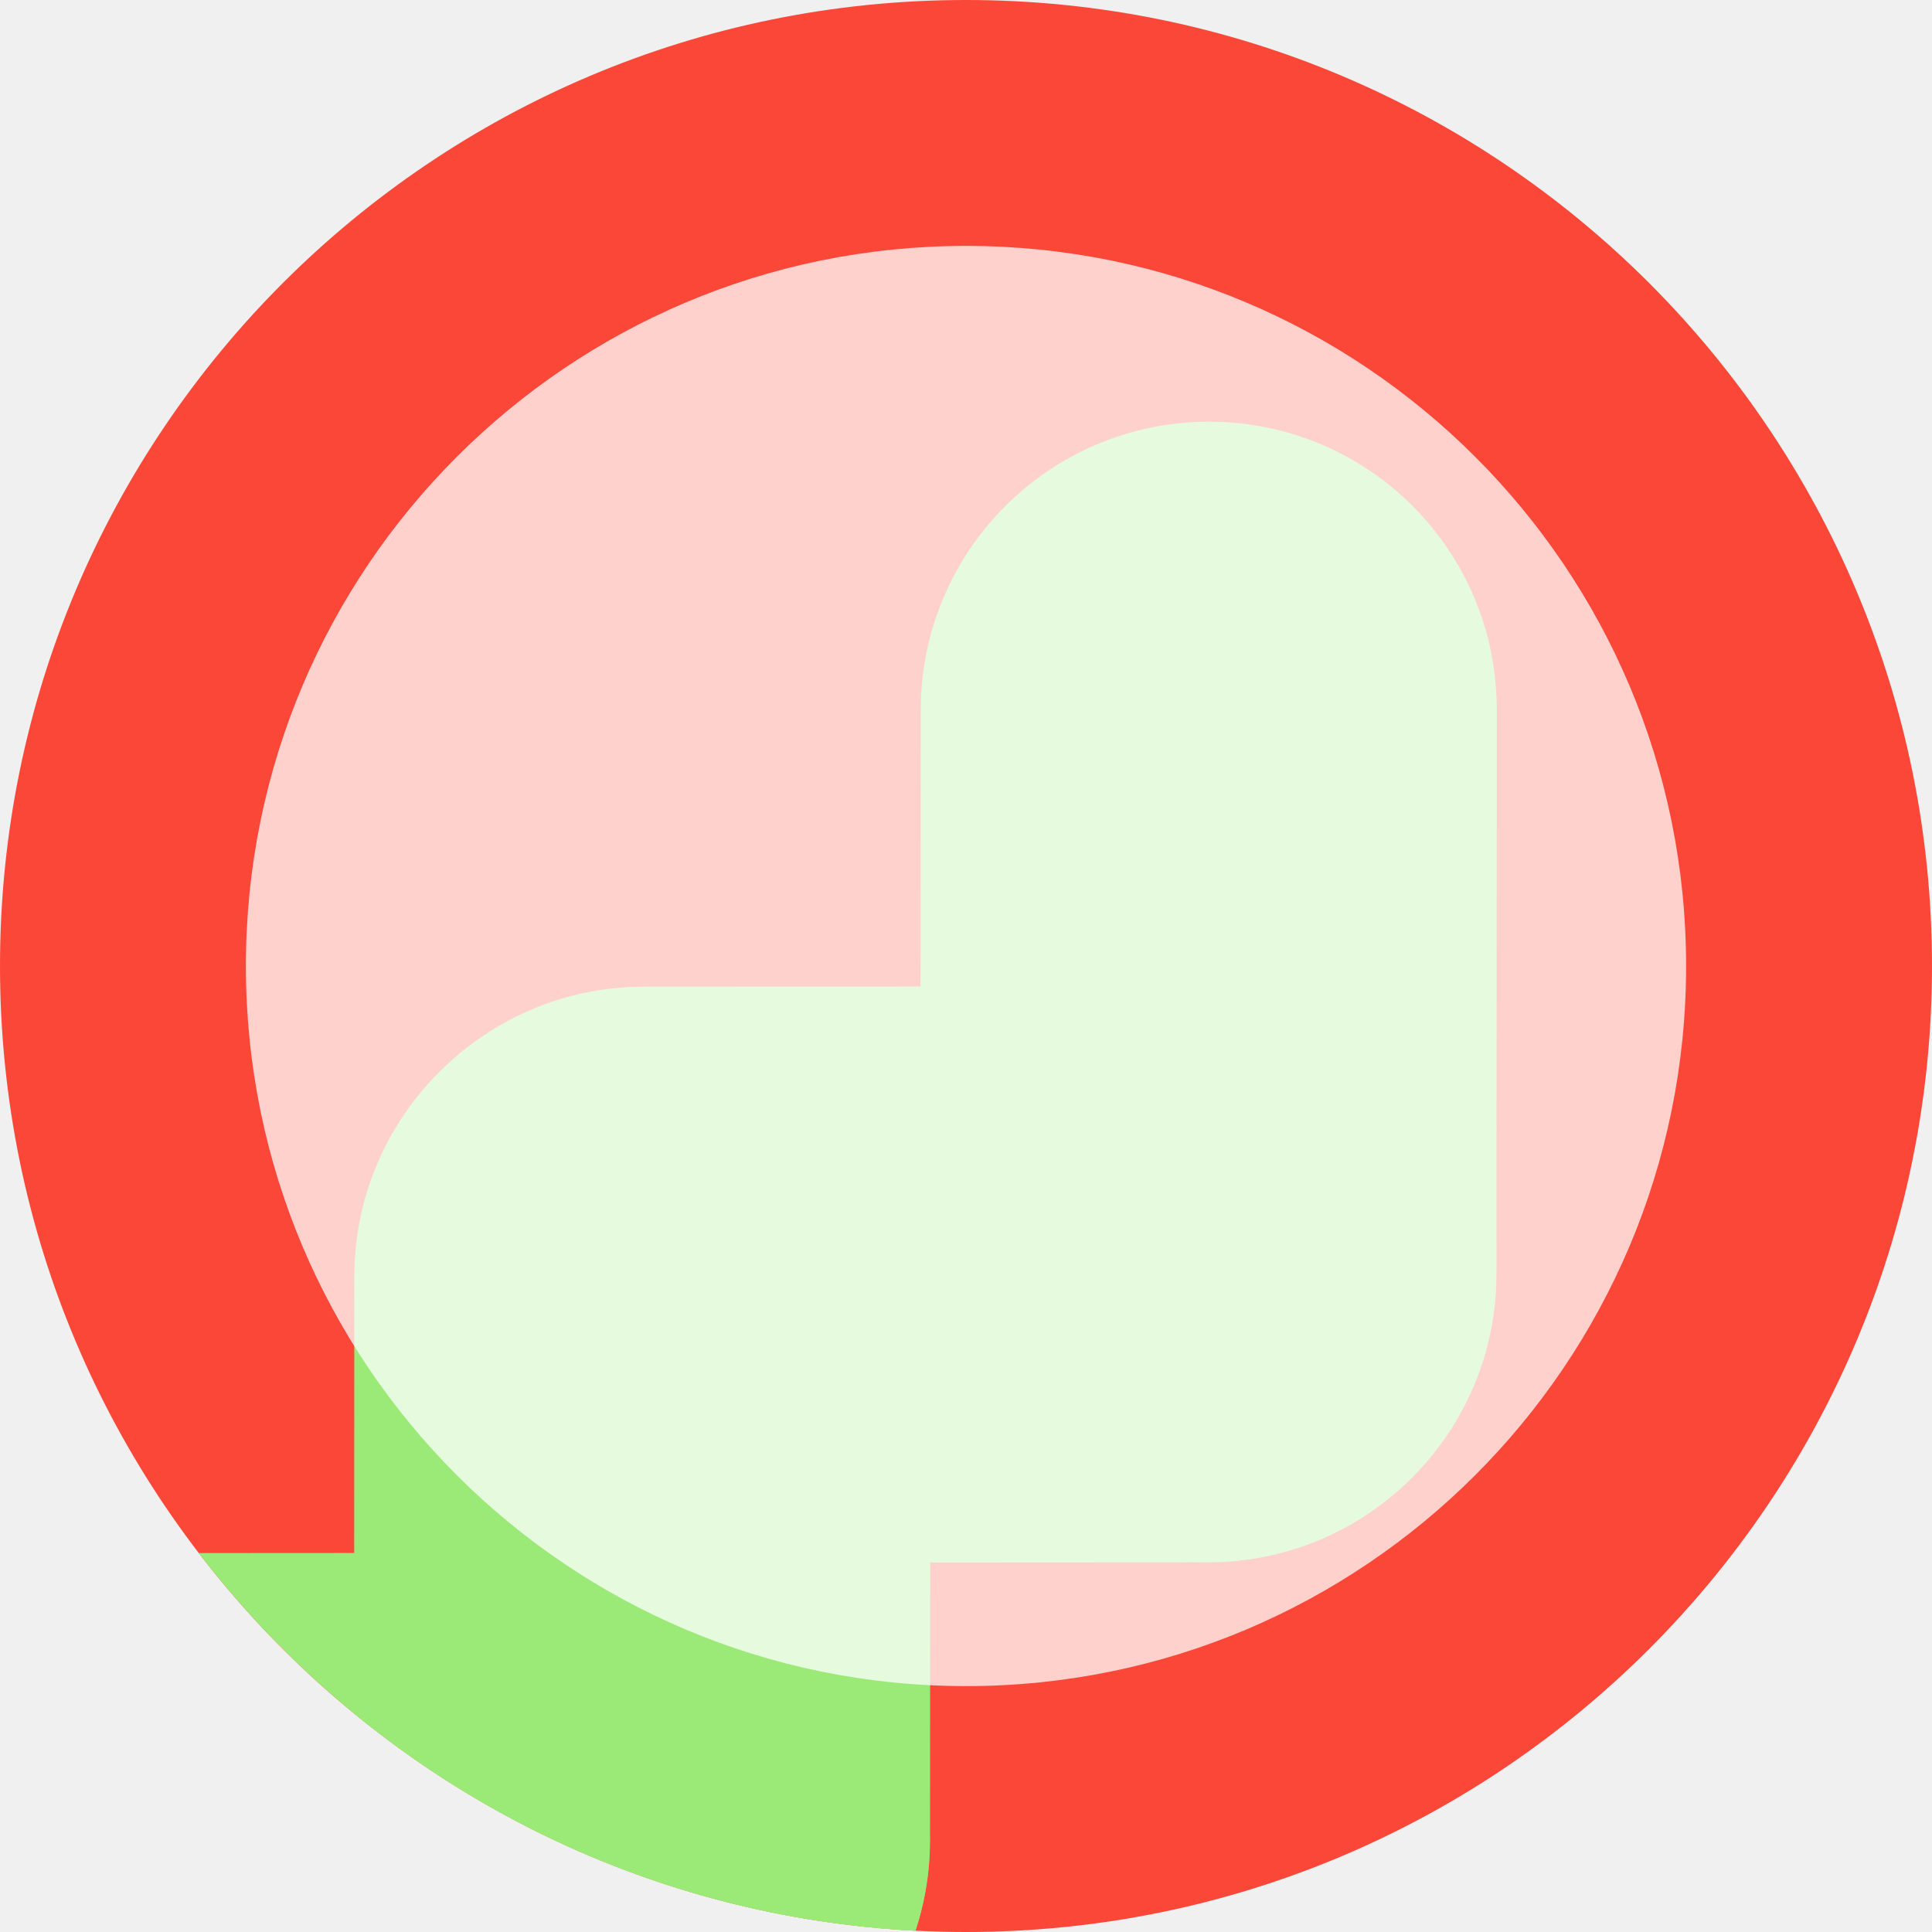
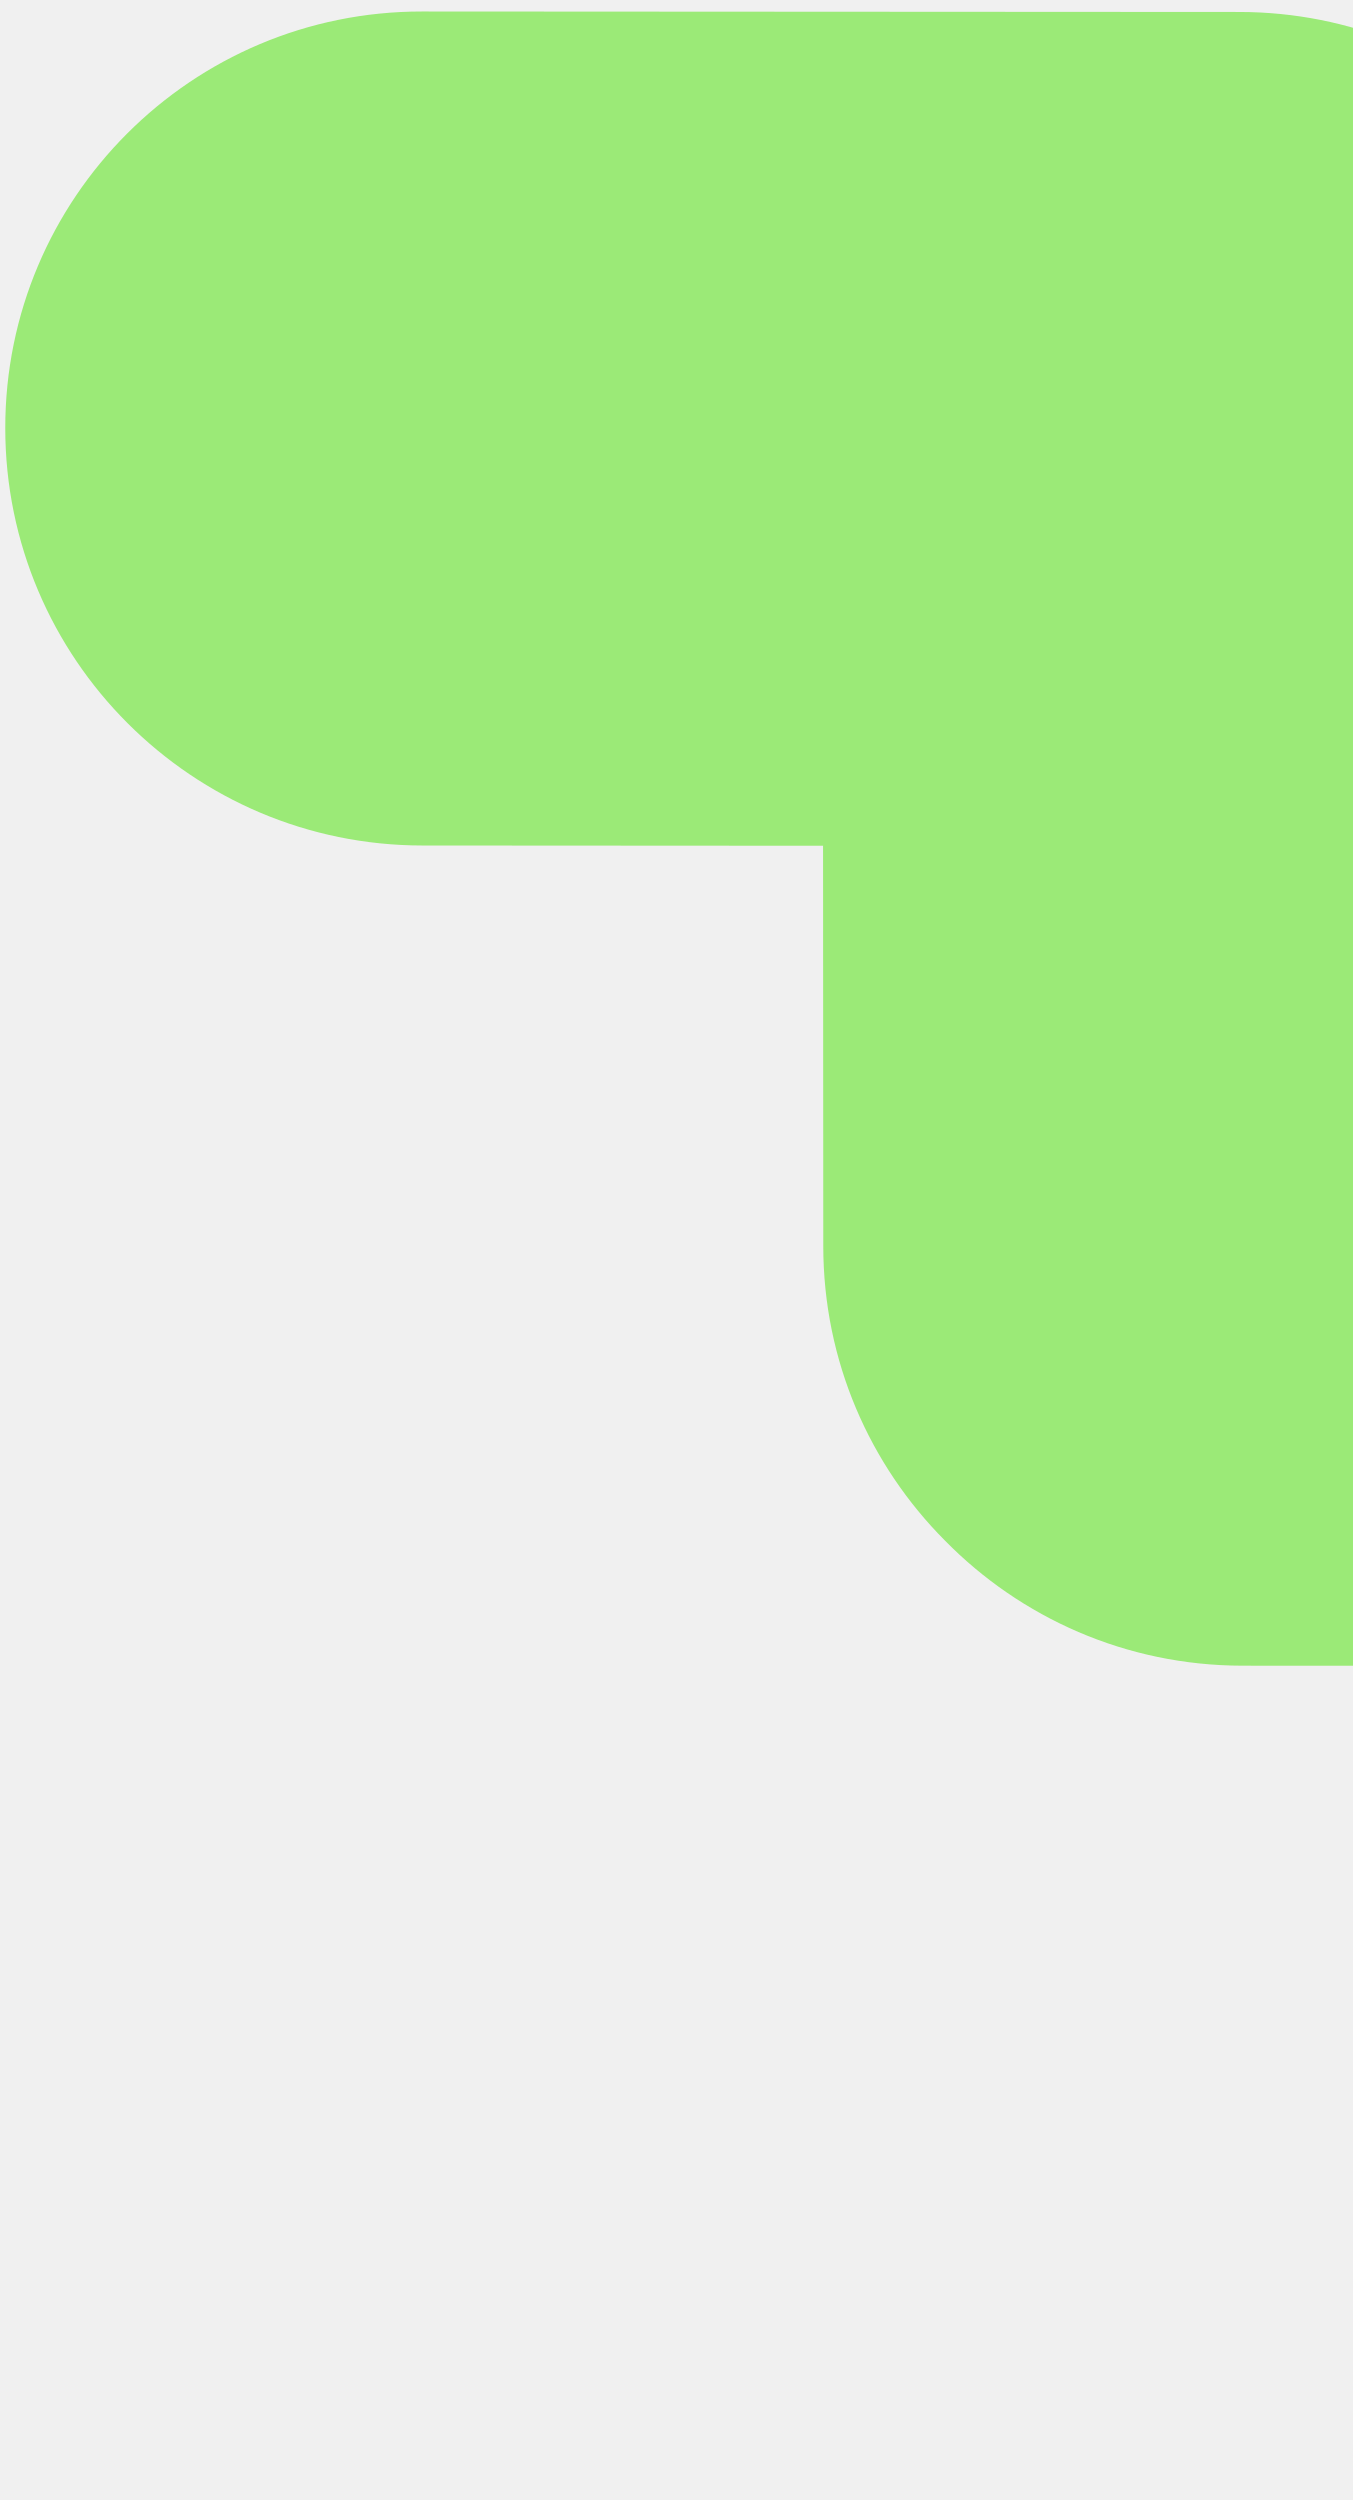
- <svg xmlns="http://www.w3.org/2000/svg" width="55" height="55" viewBox="0 0 55 55" fill="none">
-   <g clip-path="url(#clip0_978_11494)">
-     <rect width="55" height="55" rx="27.5" fill="#FB4738" />
-     <path d="M26.203 36.276C26.2 40.804 29.869 44.472 34.397 44.47C38.925 44.467 42.598 40.794 42.601 36.266L42.61 20.199C42.613 15.671 38.944 12.002 34.416 12.005C29.888 12.007 26.215 15.68 26.212 20.208L26.203 36.276Z" fill="#9BEA77" />
-     <path d="M18.333 28.089C13.805 28.091 10.132 31.764 10.129 36.292C10.127 40.821 13.795 44.489 18.323 44.486L34.39 44.477C38.919 44.474 42.591 40.801 42.594 36.273C42.597 31.745 38.928 28.077 34.4 28.079L18.333 28.089Z" fill="#9BEA77" />
-     <path d="M10.078 52.401C10.075 56.929 13.744 60.598 18.272 60.595C22.8 60.593 26.473 56.92 26.476 52.392L26.485 36.324C26.488 31.796 22.819 28.128 18.291 28.13C13.763 28.133 10.09 31.806 10.087 36.334L10.078 52.401Z" fill="#9BEA77" />
-     <path d="M2.208 44.215C-2.32 44.217 -5.993 47.89 -5.995 52.418C-5.998 56.946 -2.329 60.615 2.199 60.612L18.266 60.603C22.794 60.6 26.467 56.927 26.47 52.399C26.472 47.871 22.804 44.203 18.276 44.205L2.208 44.215Z" fill="#9BEA77" />
-     <circle opacity="0.75" cx="27.5" cy="27.5" r="20.5" fill="white" />
-   </g>
-   <defs>
-     <clipPath id="clip0_978_11494">
-       <rect width="55" height="55" rx="27.5" fill="white" />
-     </clipPath>
-   </defs>
+ <svg xmlns="http://www.w3.org/2000/svg" width="66" height="122" viewBox="0 0 66 122" fill="none">
+   <path fill-rule="evenodd" clip-rule="evenodd" d="M74.493 6.191C70.842 2.719 65.905 0.587 60.472 0.584L20.594 0.561C9.356 0.554 0.25 9.66 0.257 20.899C0.264 32.138 9.38 41.255 20.618 41.261L40.165 41.273L40.176 60.819C40.179 66.421 42.446 71.496 46.111 75.178C49.806 78.944 54.951 81.282 60.64 81.286L80.19 81.297L80.201 100.841C80.208 112.08 89.324 121.197 100.562 121.203C111.801 121.21 120.906 112.104 120.899 100.865L120.876 60.985C120.872 54.047 117.397 47.918 112.094 44.241C108.802 41.953 104.804 40.611 100.495 40.608L80.863 40.597L80.851 20.963C80.848 15.148 78.406 9.902 74.493 6.191Z" fill="#9BEA77" />
</svg>
